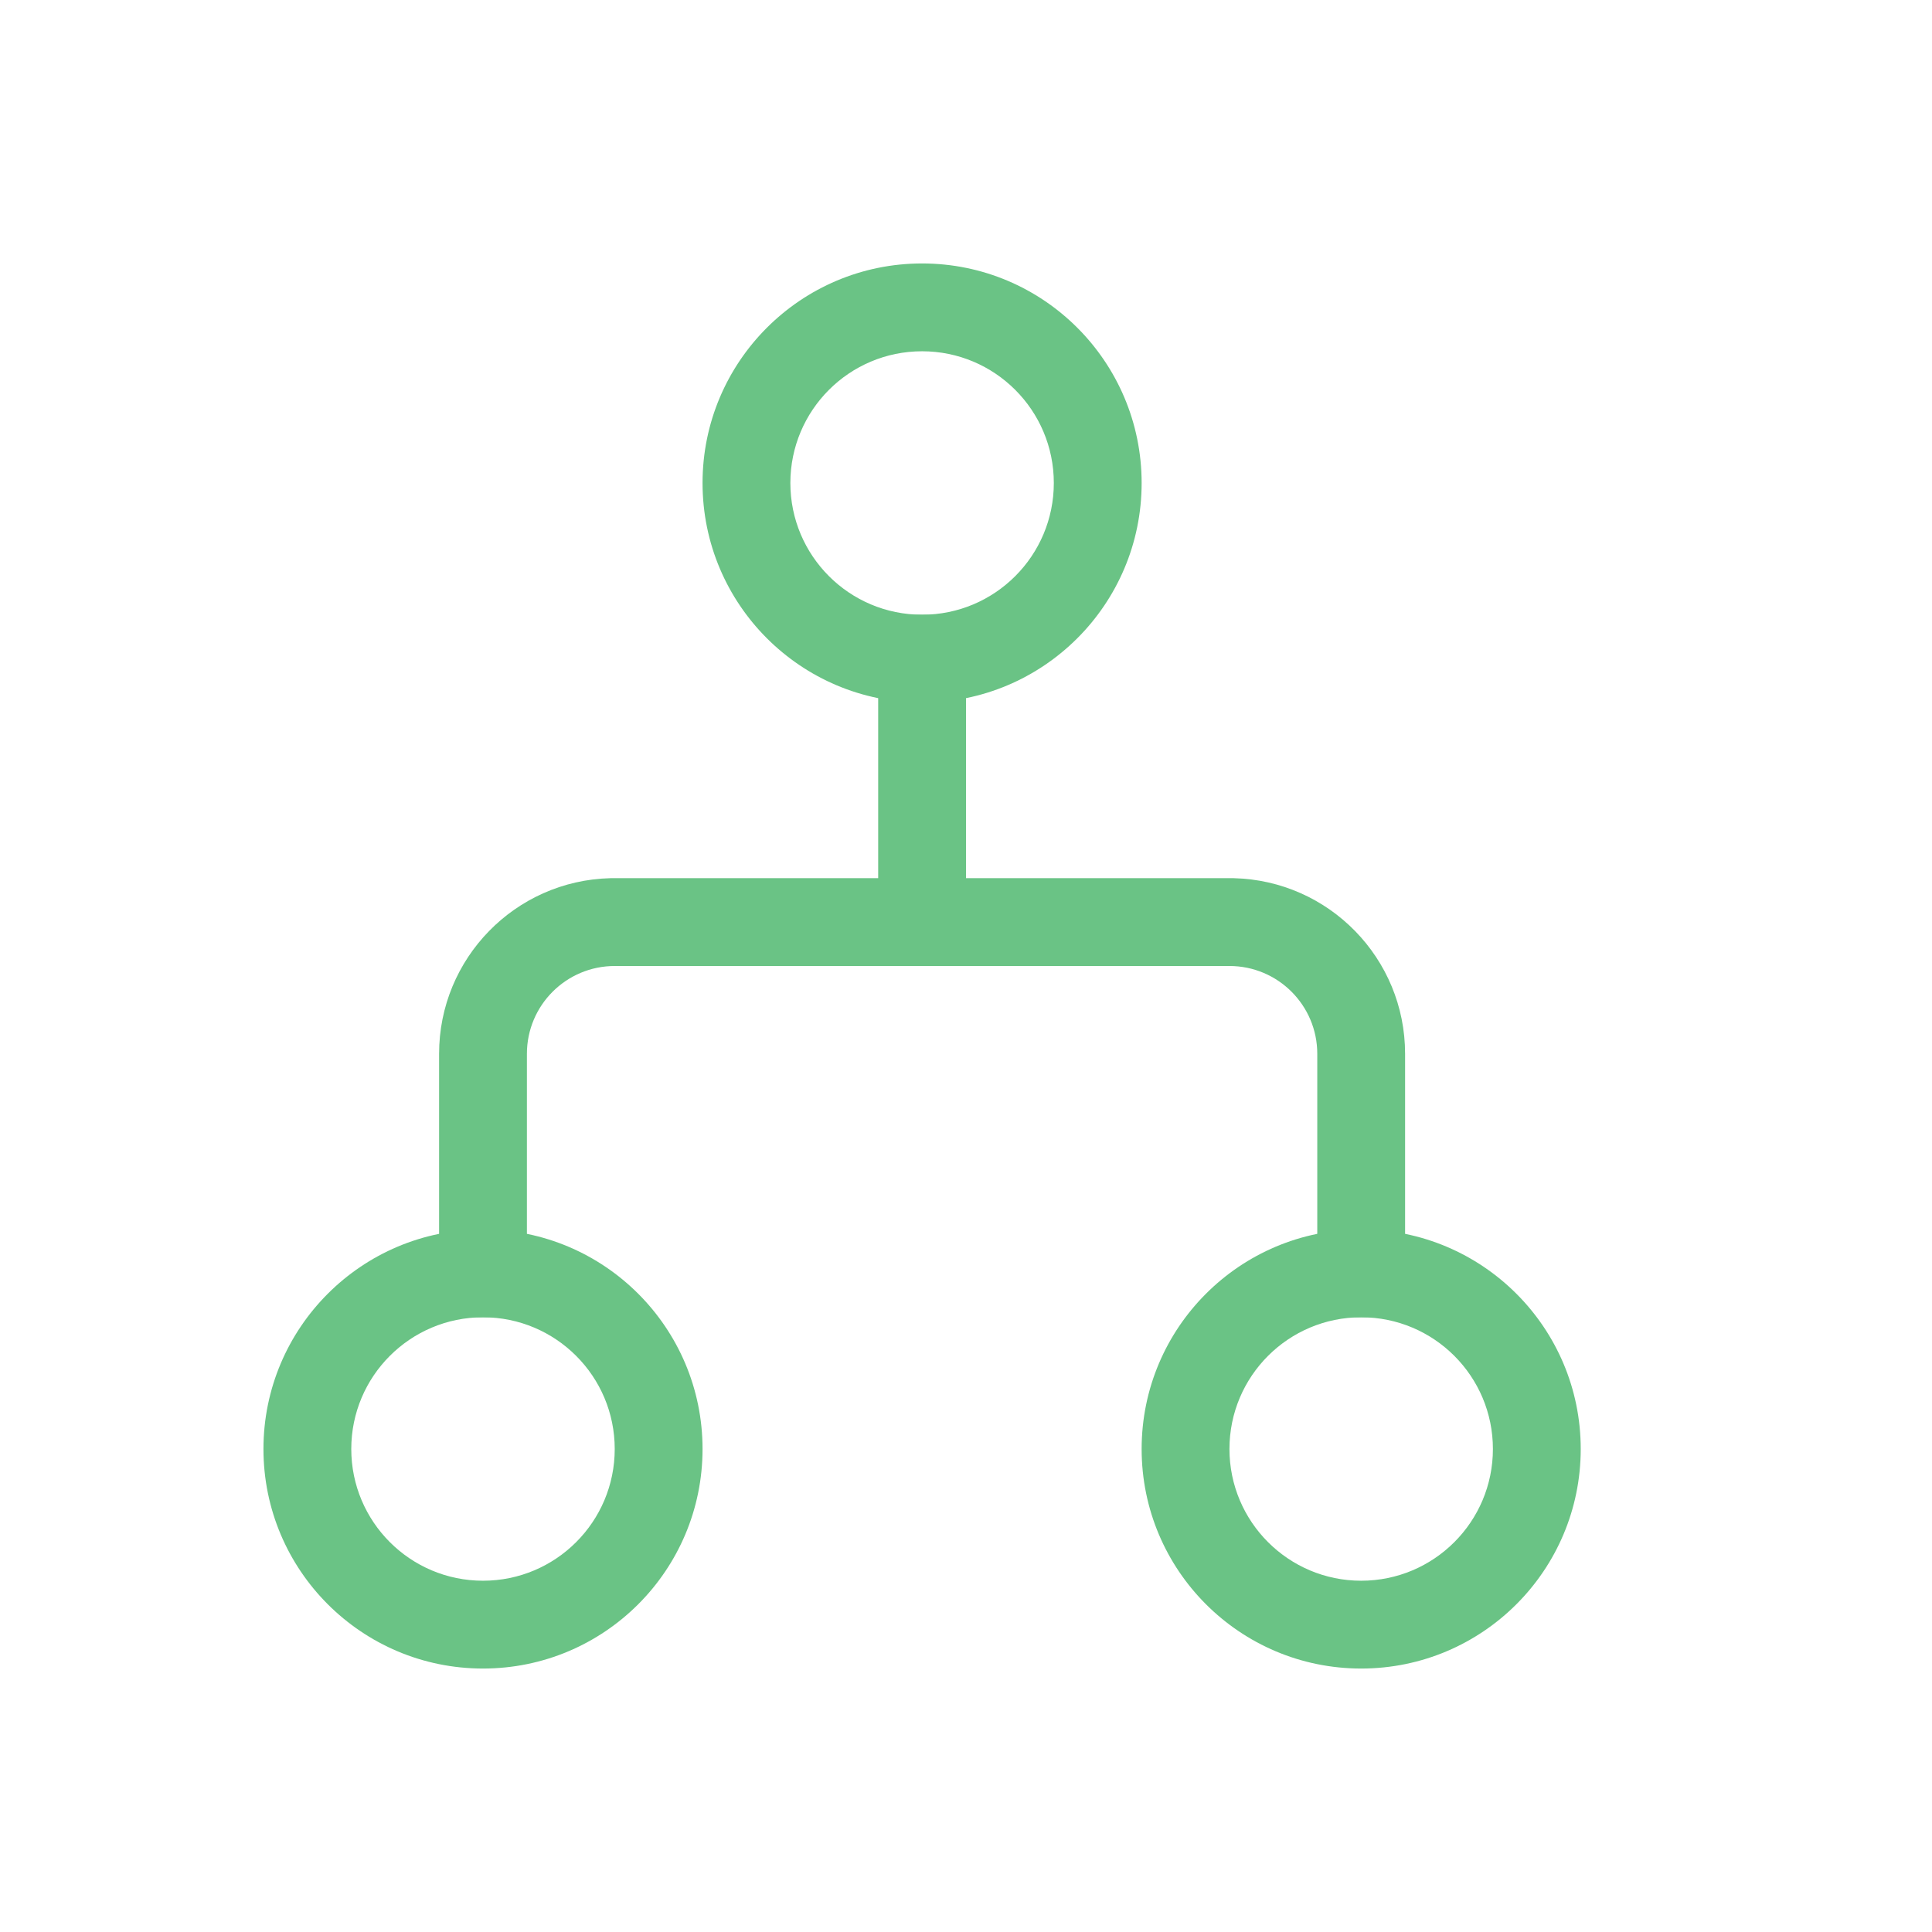
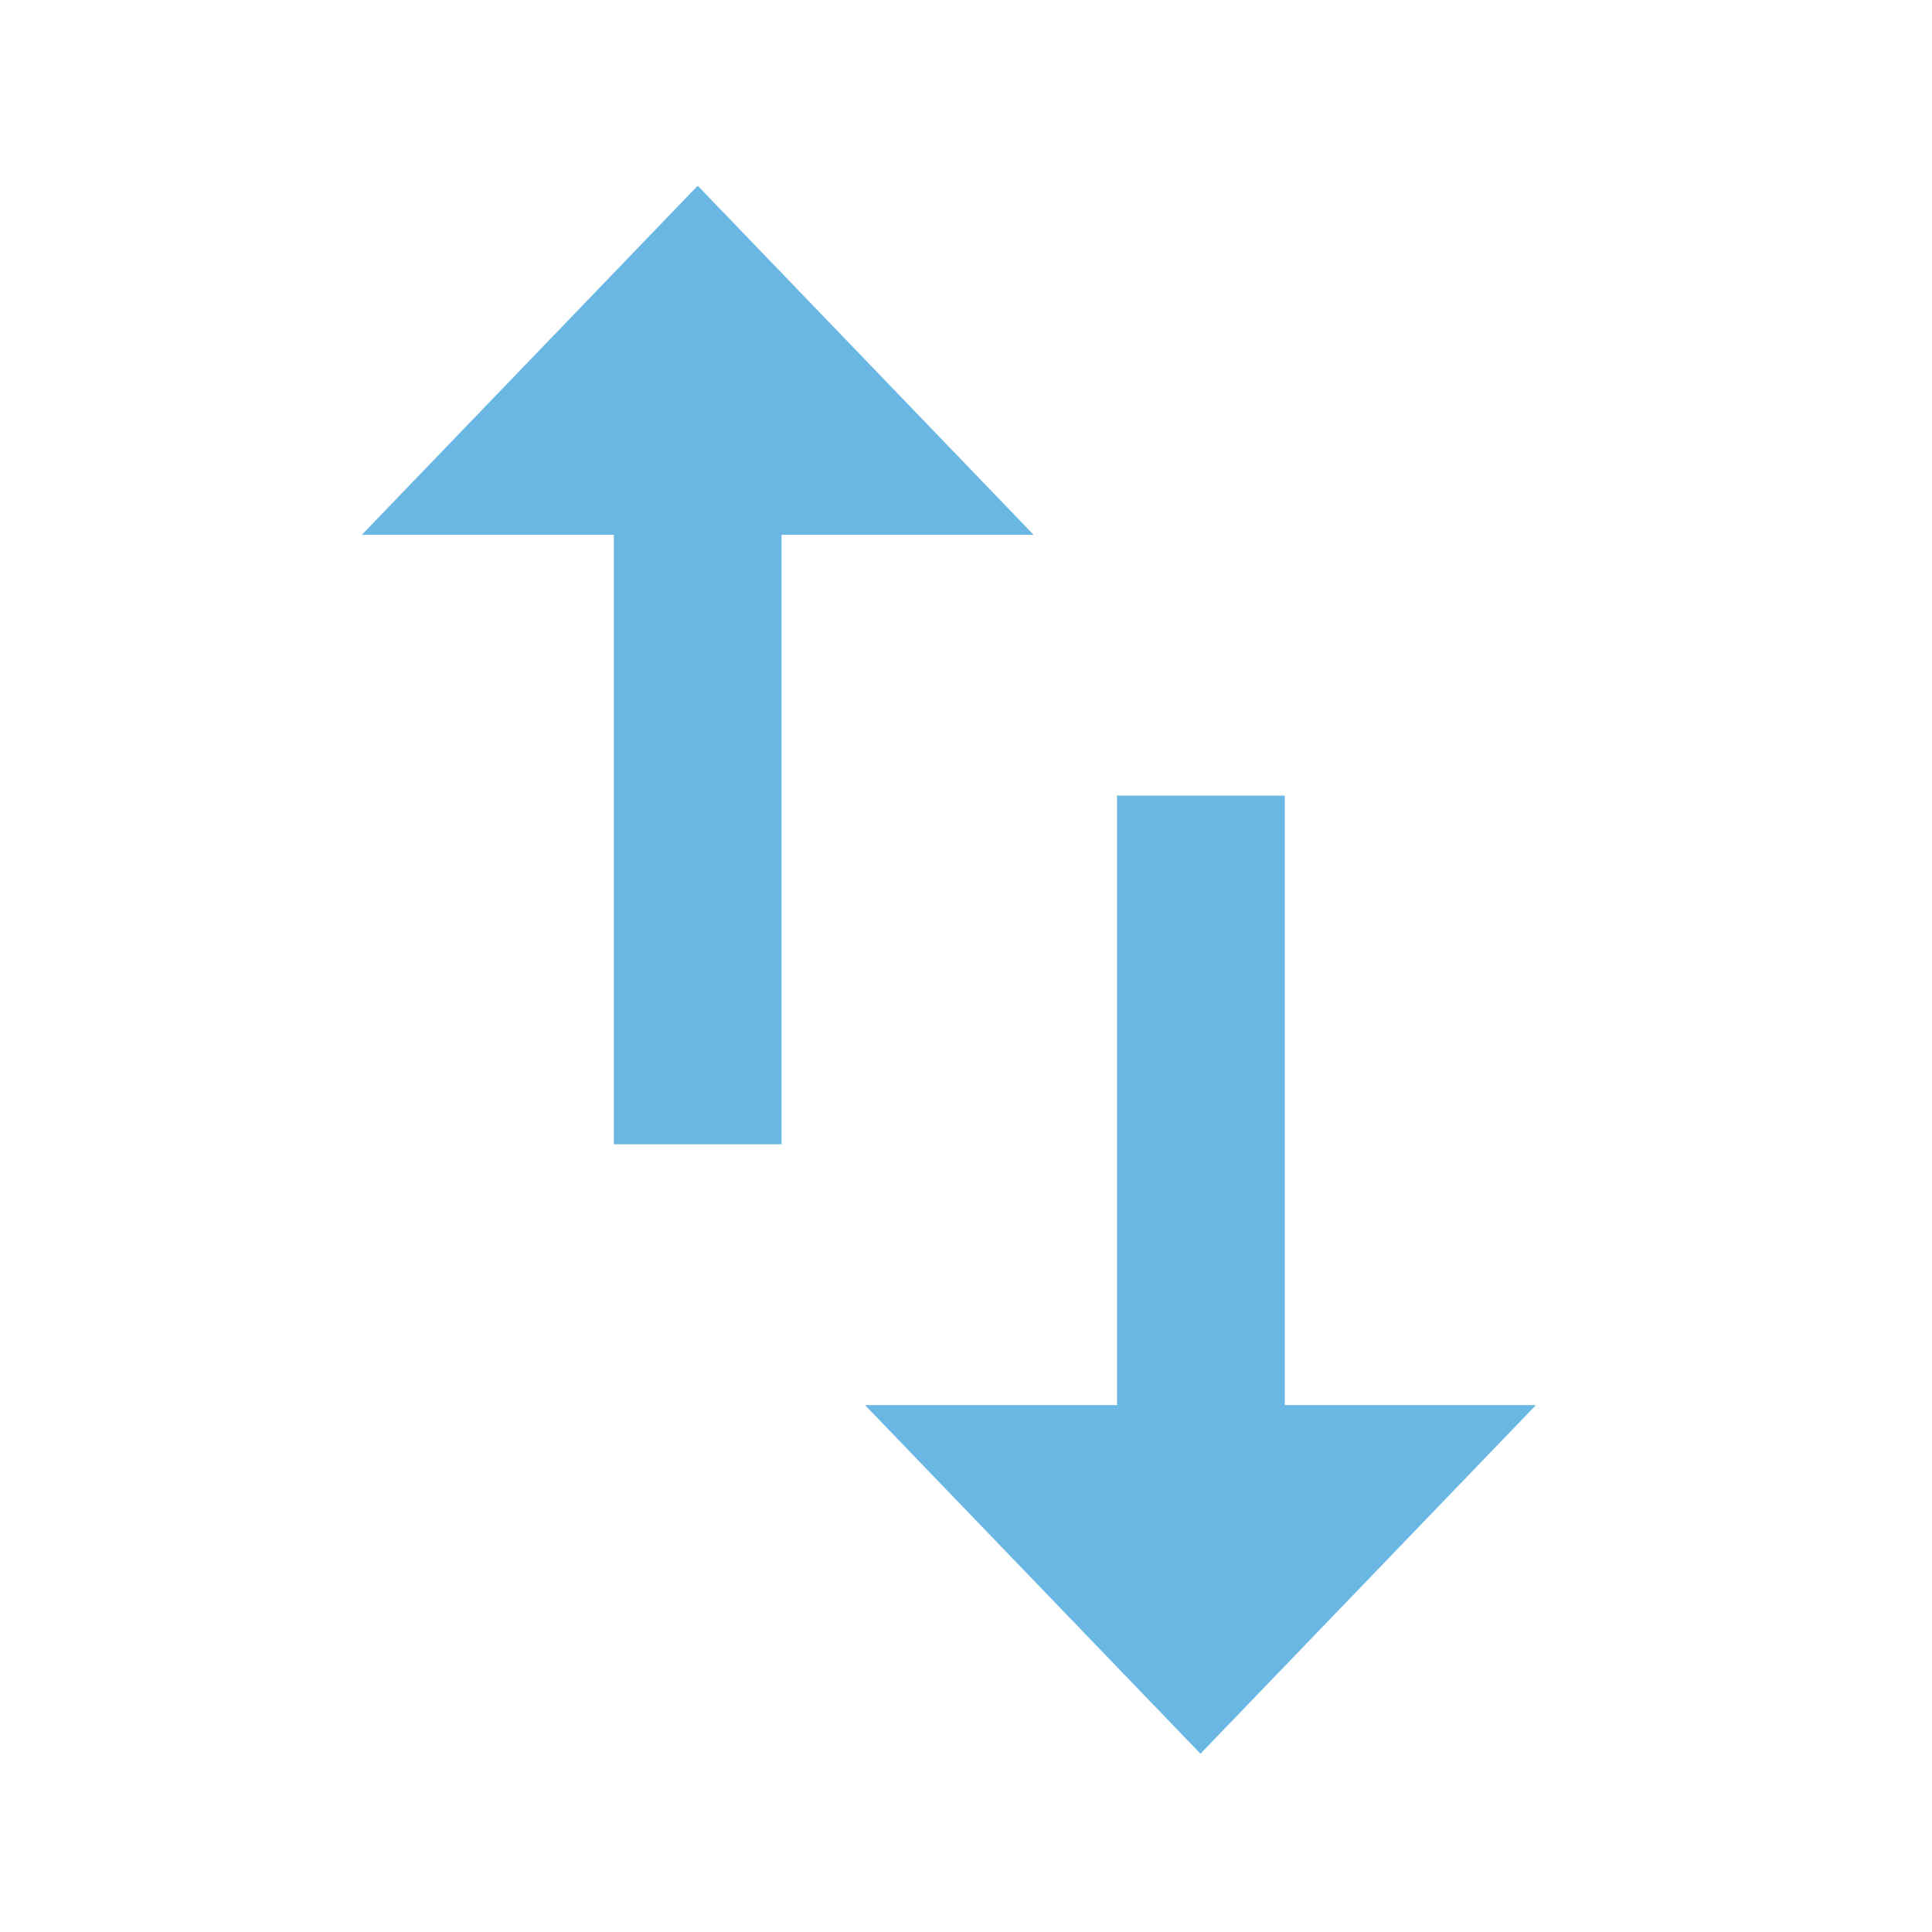
- <svg xmlns="http://www.w3.org/2000/svg" viewBox="0 0 22 22">
-   <style type="text/css" id="current-color-scheme">
-         .ColorScheme-Text {
-             color:#6ac385;
-         }
+ <svg xmlns="http://www.w3.org/2000/svg" id="Layer_1" version="1.1" viewBox="0 0 22 22">
+   <defs>
+     <style>
+       .st0 {
+         fill: #6bb7e4;
+       }
    </style>
-   <g class="ColorScheme-Text" fill="currentColor">
-     <path d="m5.5 14a2.5 2.5 0 0 0 -2.5 2.5 2.5 2.5 0 0 0 2.5 2.5 2.5 2.5 0 0 0 2.5-2.5 2.5 2.5 0 0 0 -2.5-2.5zm0 1a1.5 1.5 0 0 1 1.5 1.5 1.5 1.5 0 0 1 -1.5 1.5 1.5 1.5 0 0 1 -1.5-1.5 1.5 1.5 0 0 1 1.5-1.5z" />
-     <path d="m15.5 14a2.5 2.5 0 0 0 -2.5 2.5 2.5 2.5 0 0 0 2.5 2.5 2.5 2.5 0 0 0 2.5-2.5 2.5 2.5 0 0 0 -2.5-2.5zm0 1a1.5 1.5 0 0 1 1.5 1.5 1.5 1.5 0 0 1 -1.5 1.5 1.5 1.5 0 0 1 -1.5-1.5 1.5 1.5 0 0 1 1.5-1.5z" />
-     <path d="m10.5 3a2.5 2.5 0 0 0 -2.5 2.5 2.5 2.5 0 0 0 2.5 2.5 2.5 2.5 0 0 0 2.5-2.5 2.5 2.5 0 0 0 -2.5-2.5zm0 1a1.5 1.5 0 0 1 1.5 1.5 1.5 1.5 0 0 1 -1.5 1.5 1.5 1.5 0 0 1 -1.5-1.5 1.5 1.5 0 0 1 1.5-1.5z" />
-     <path d="m10 7v3h-3a2 2 0 0 0 -.049 0 2 2 0 0 0 -1.951 2v3h1v-3a1 1 0 0 1 1-1h7a1 1 0 0 1 1 1v3h1v-3a2 2 0 0 0 -1.951-2 2 2 0 0 0 -.049 0h-3v-3z" />
-   </g>
+   </defs>
+   <path class="st0" d="M7.94,2.12l-3.82,3.97h2.87v6.94h1.91v-6.94h2.87l-3.82-3.97ZM14.63,16v-6.94h-1.91v6.94h-2.87l3.82,3.97,3.82-3.97h-2.87Z" />
</svg>
